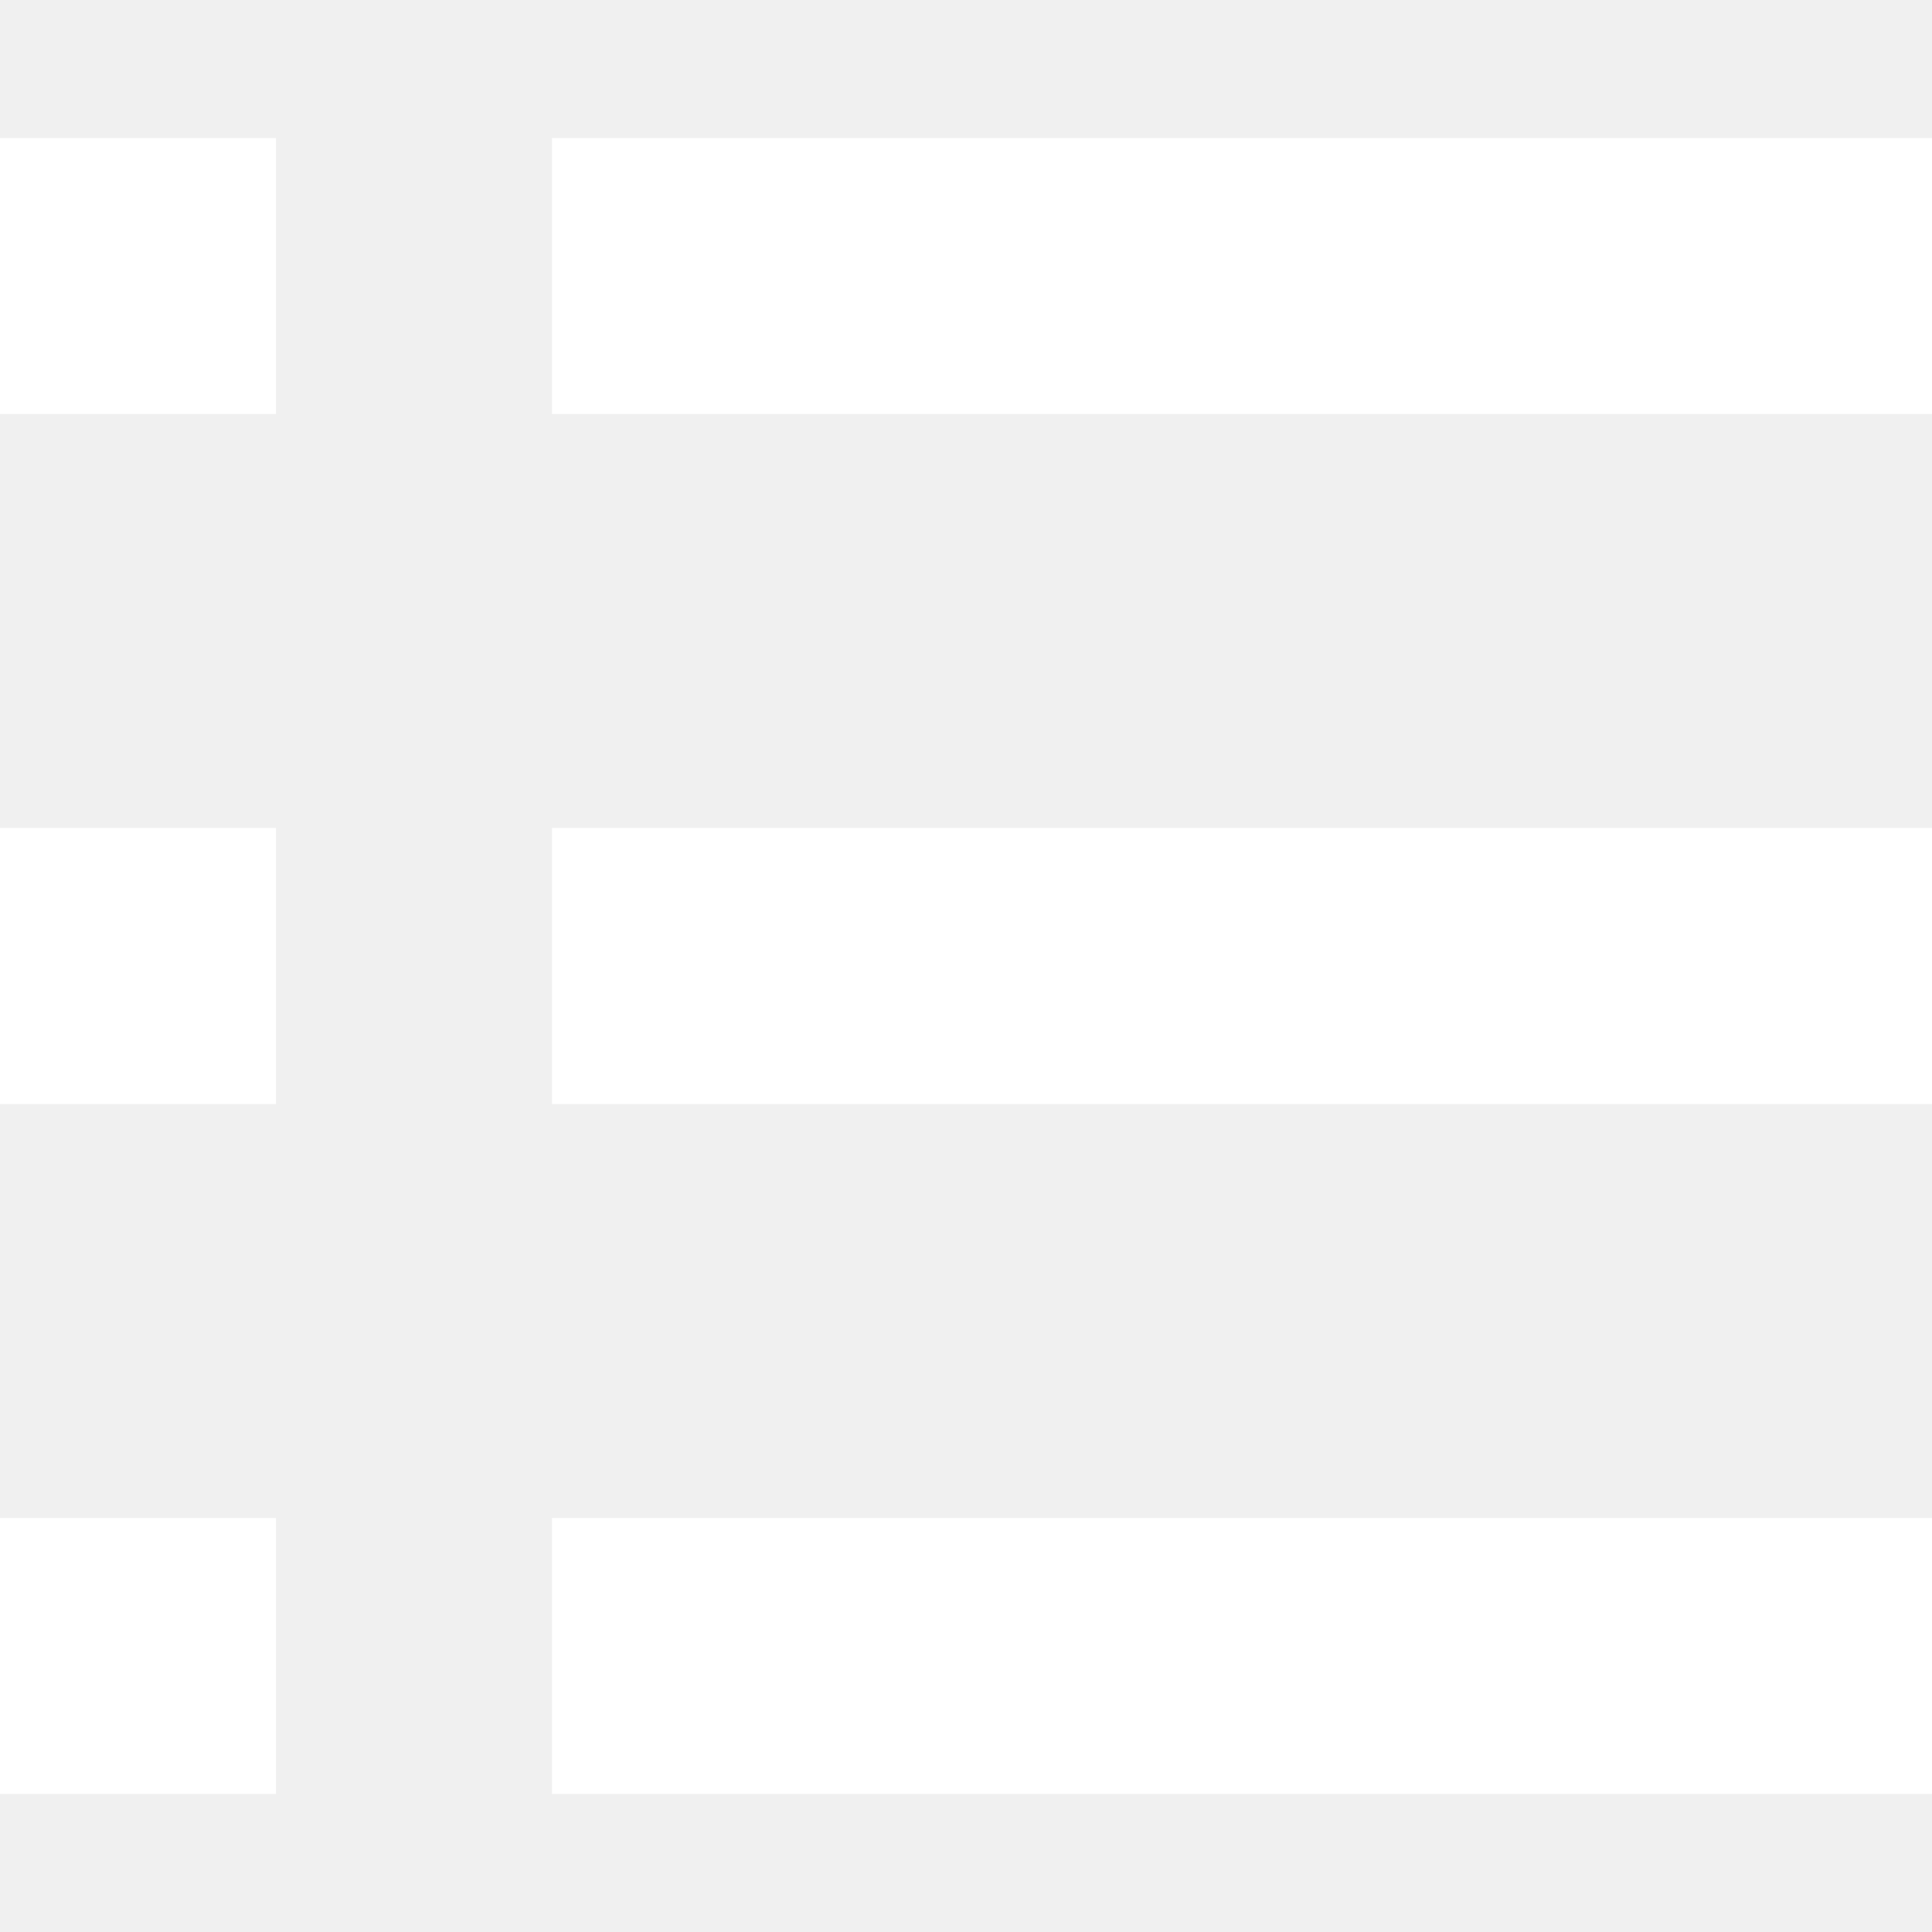
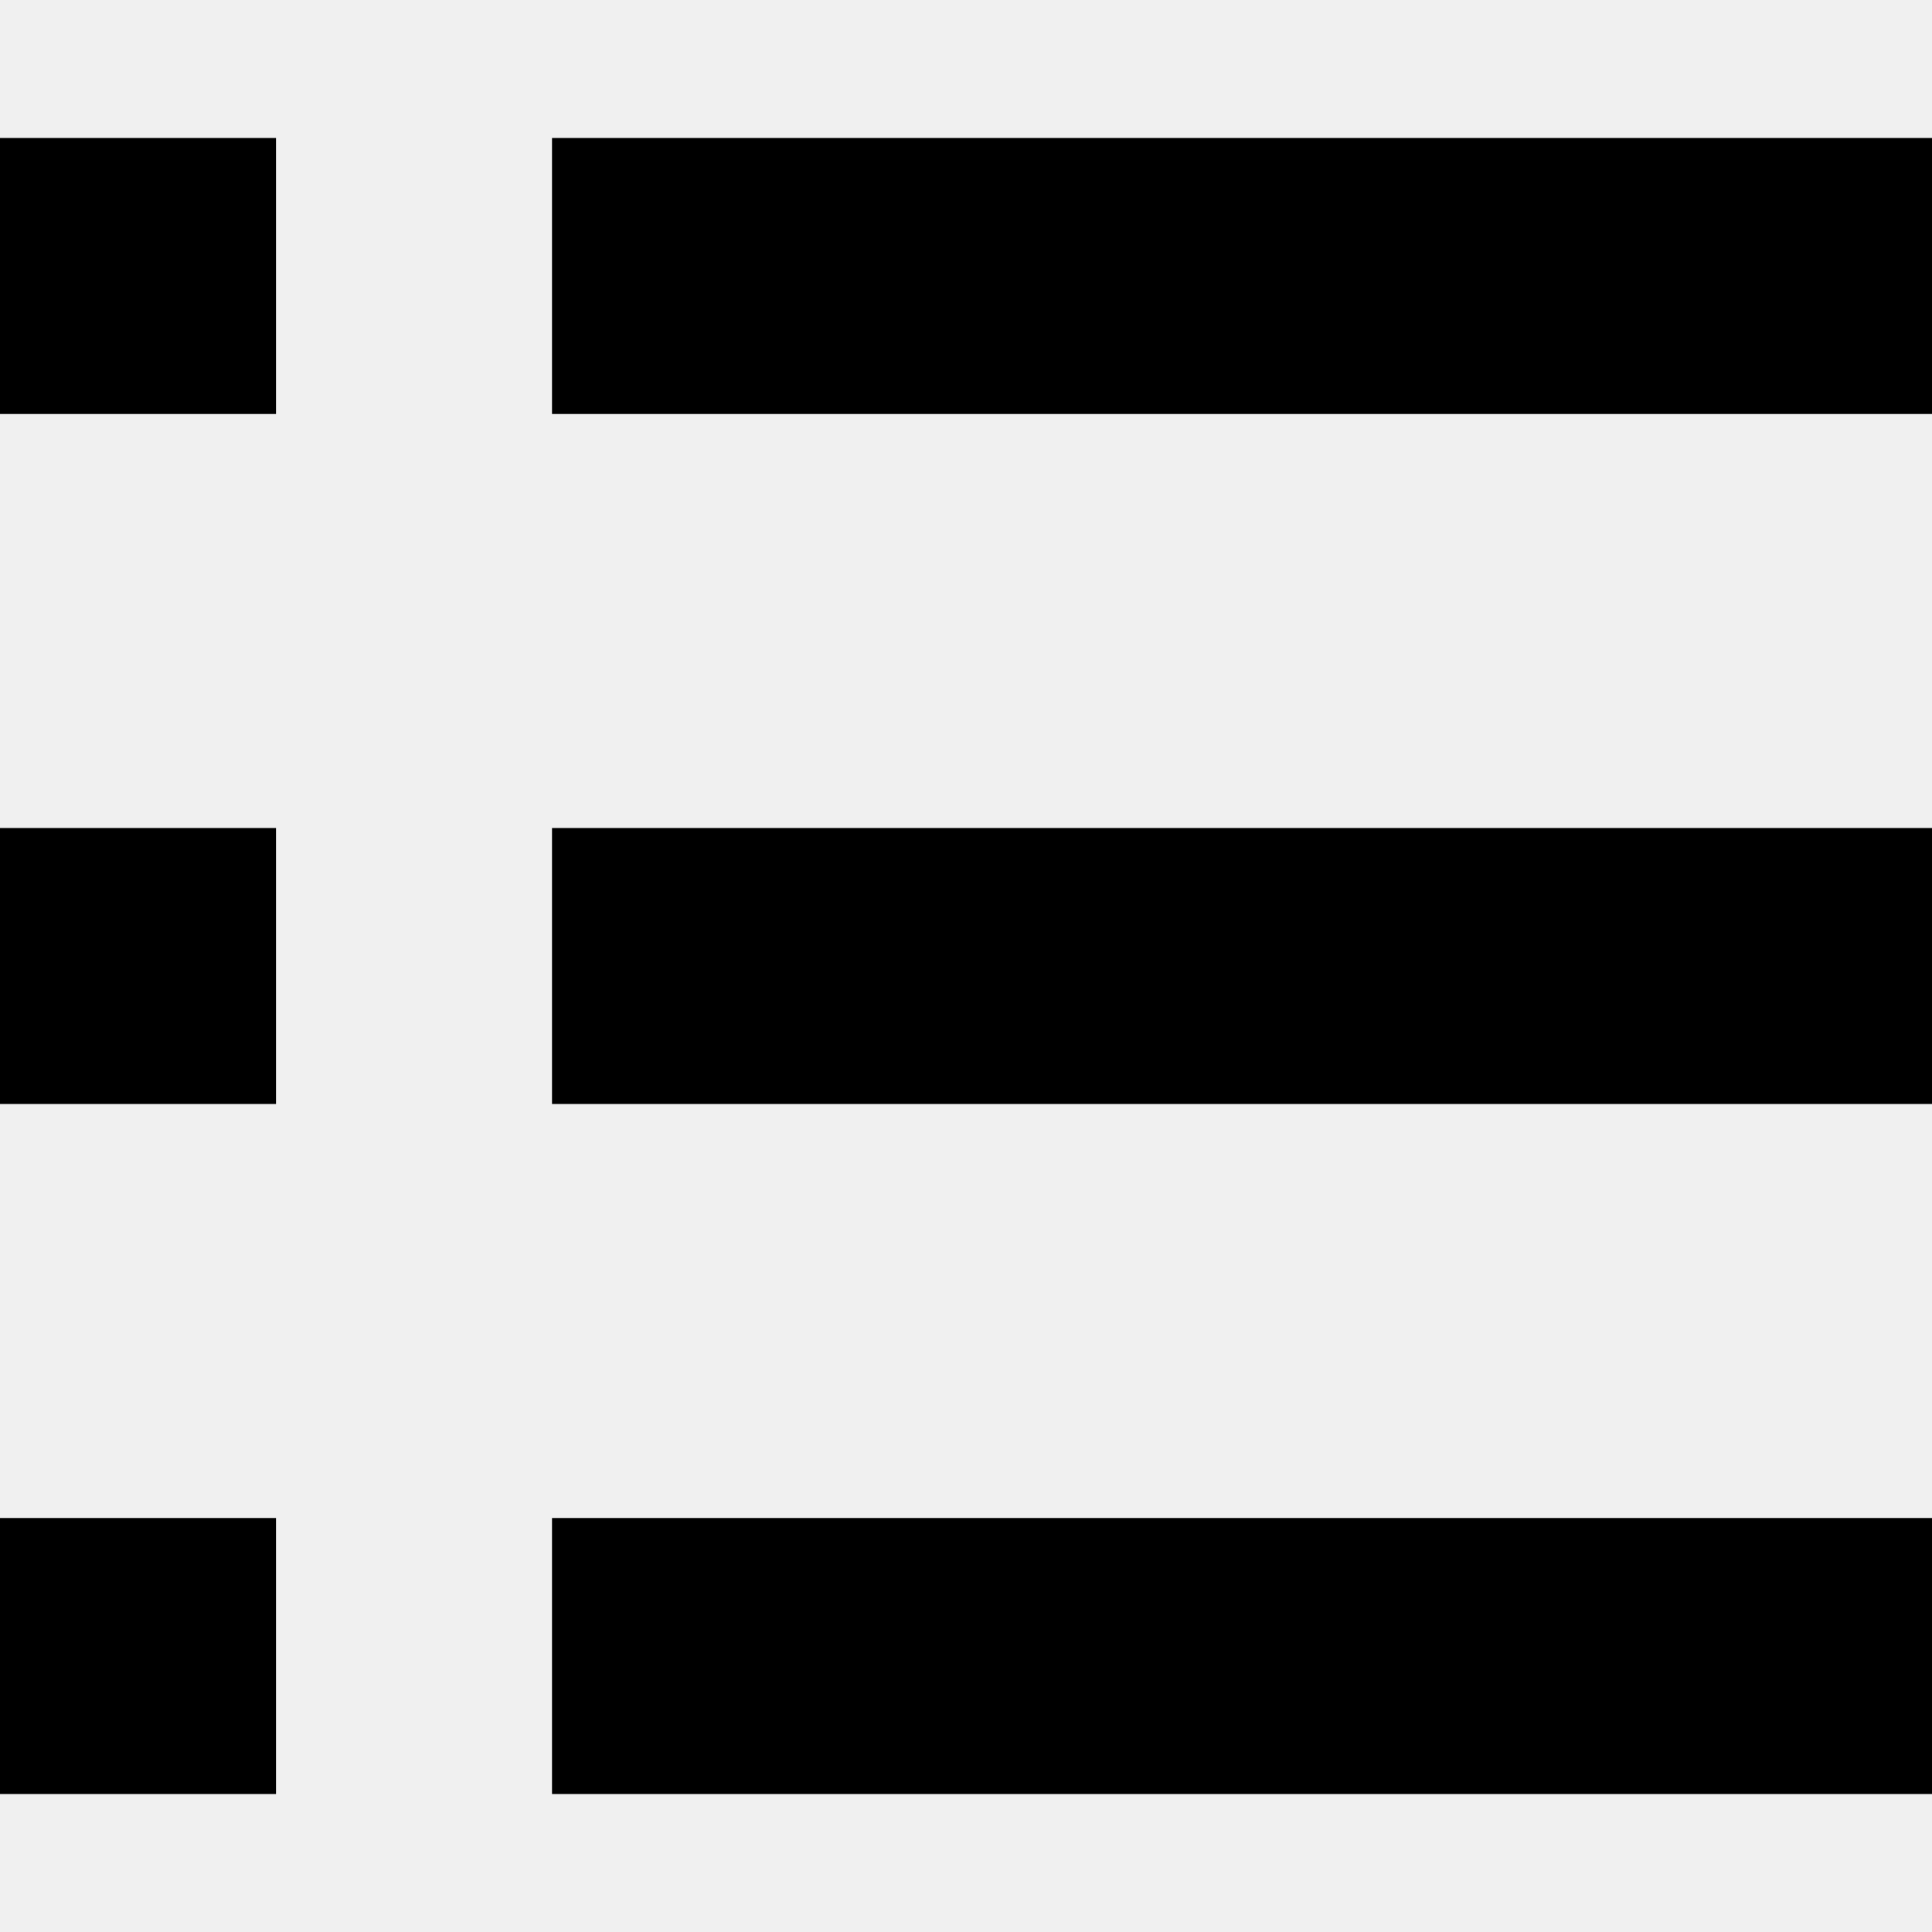
<svg xmlns="http://www.w3.org/2000/svg" t="1580552638883" class="icon" viewBox="0 0 1024 1024" version="1.1" p-id="1131" width="30" height="30">
-   <path d="M1024 585.143H292.571V438.857h731.429v146.286zM0 585.143h146.286V438.857H0v146.286zM1024 73.143H292.571v146.286h731.429V73.143zM0 219.429h146.286V73.143H0v146.286z m1024 585.143H292.571v146.286h731.429V804.571zM0 950.857h146.286V804.571H0v146.286z" p-id="1132" fill="#ffffff" />
+   <path d="M1024 585.143H292.571V438.857h731.429v146.286zM0 585.143h146.286V438.857H0v146.286zM1024 73.143H292.571v146.286h731.429V73.143zM0 219.429h146.286V73.143H0v146.286z m1024 585.143H292.571v146.286h731.429V804.571zM0 950.857h146.286V804.571H0v146.286z" p-id="1132" />
</svg>
